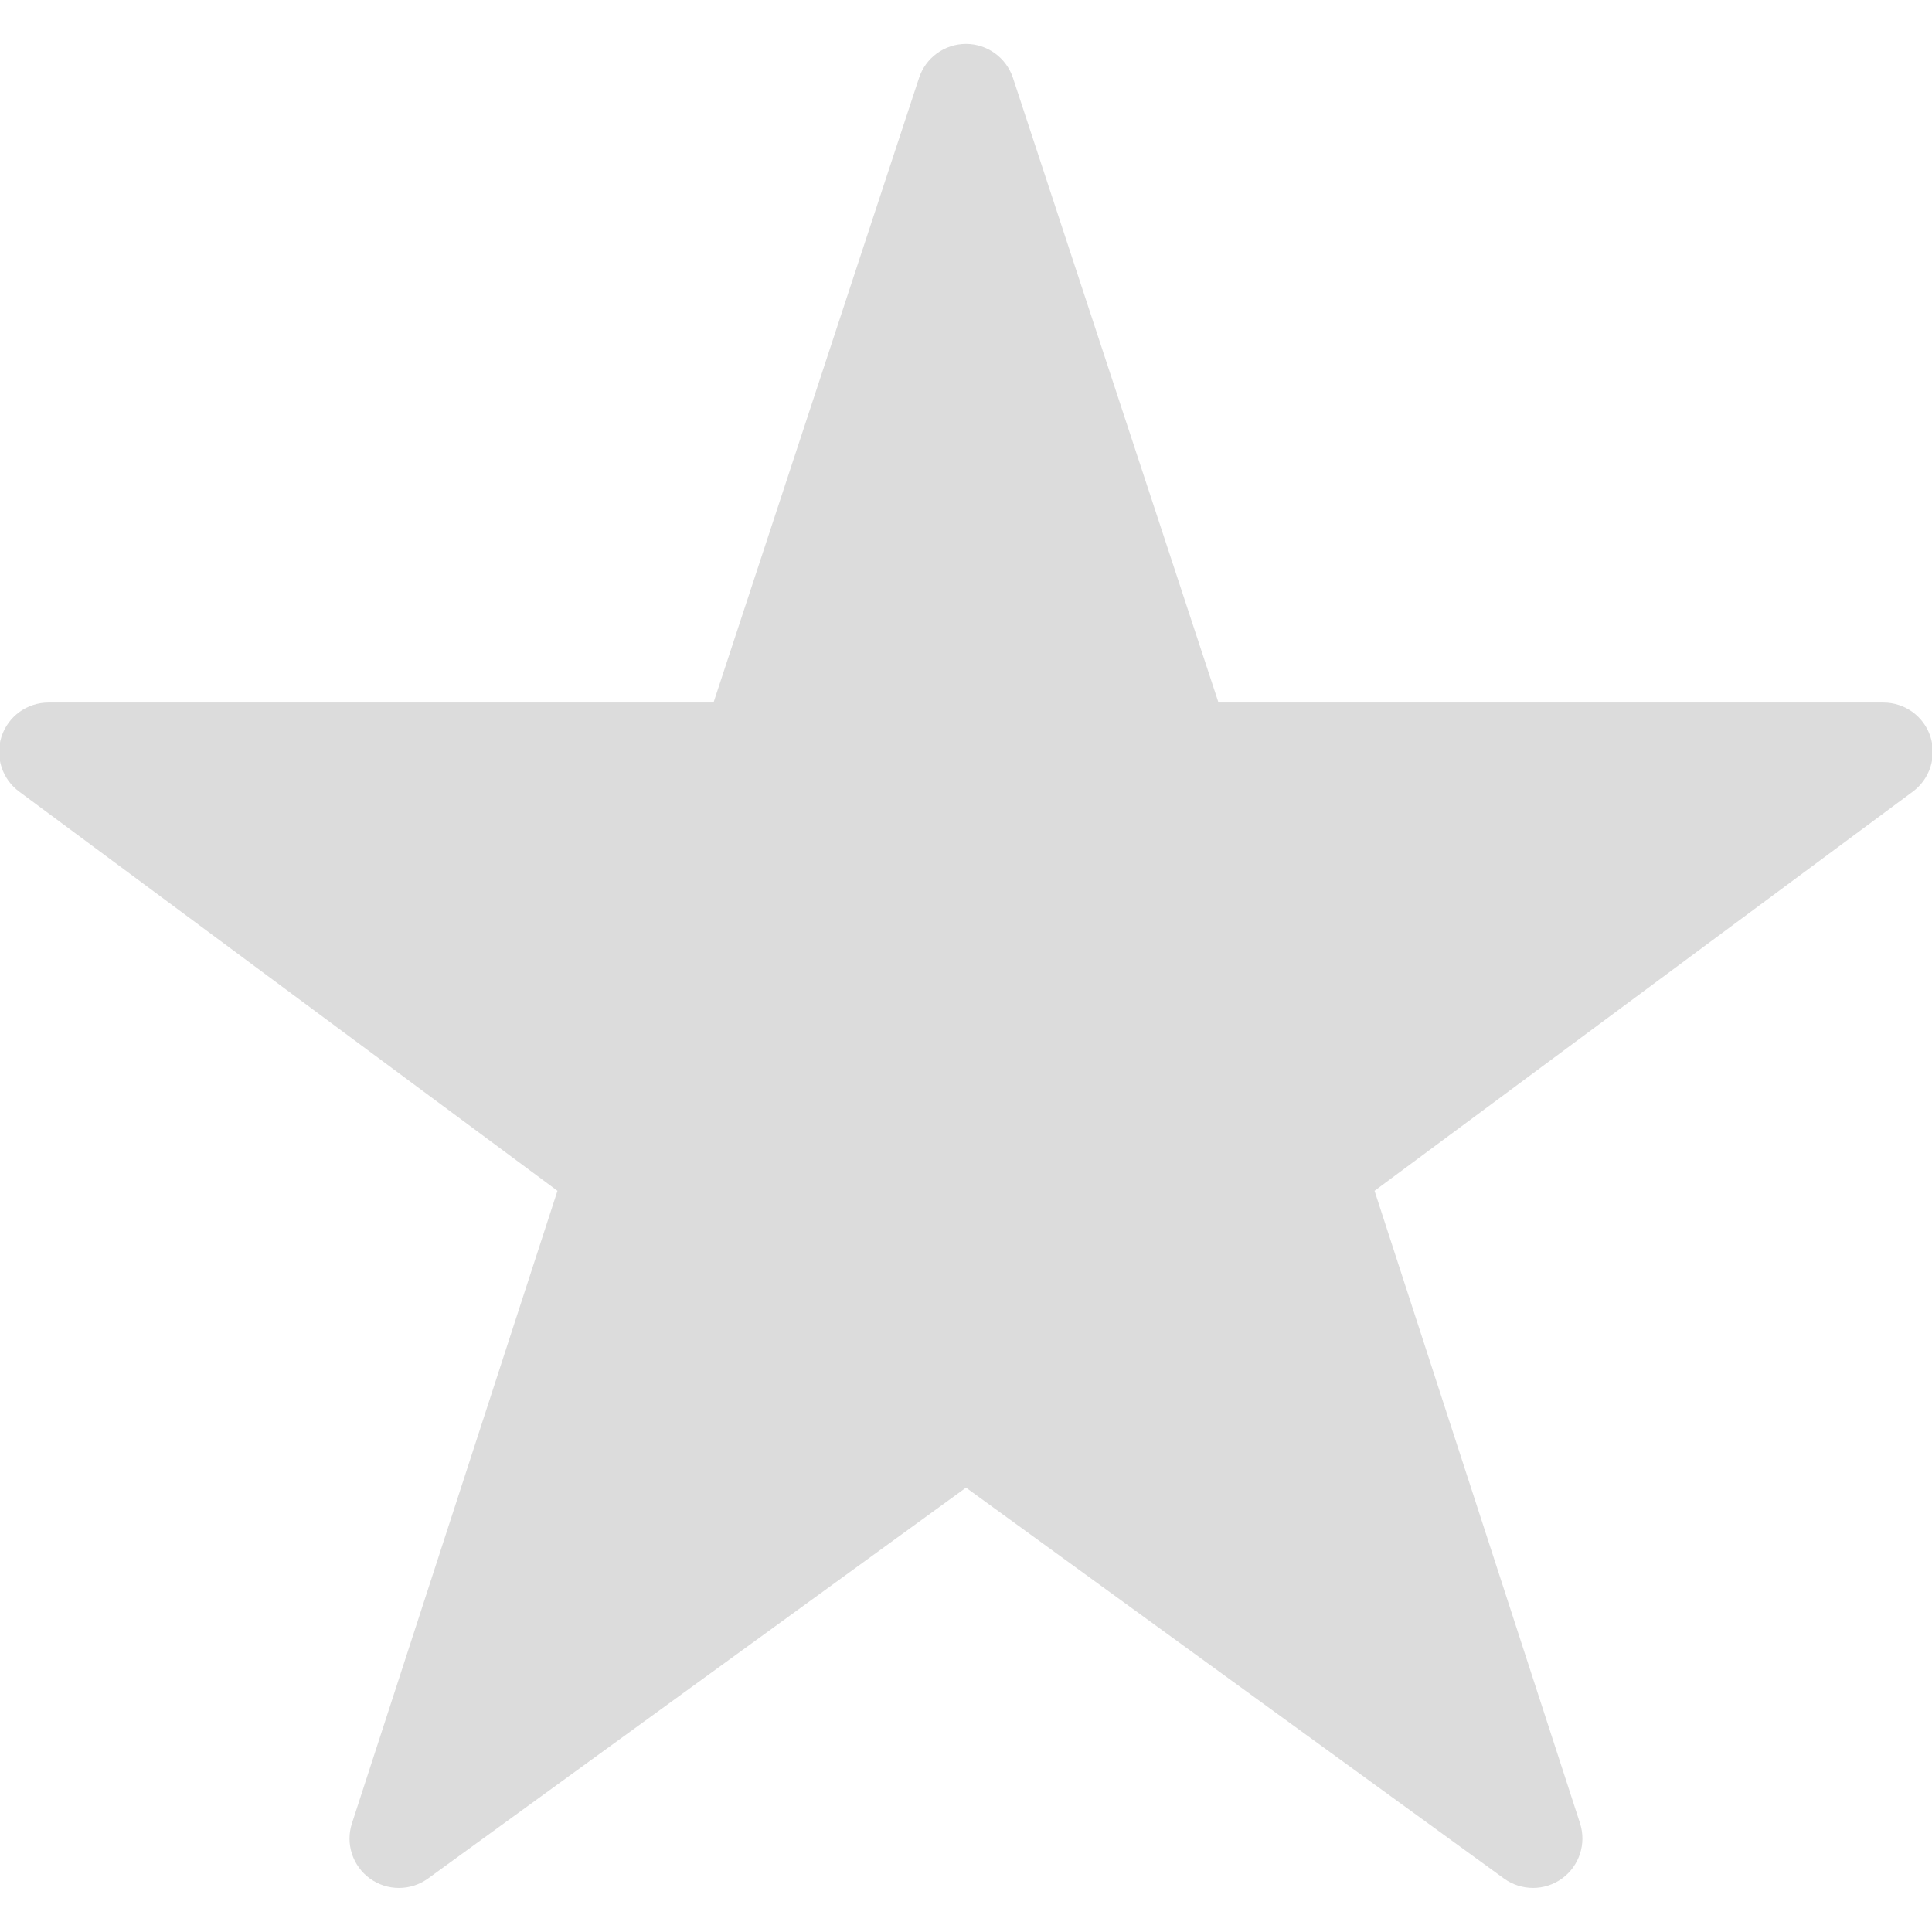
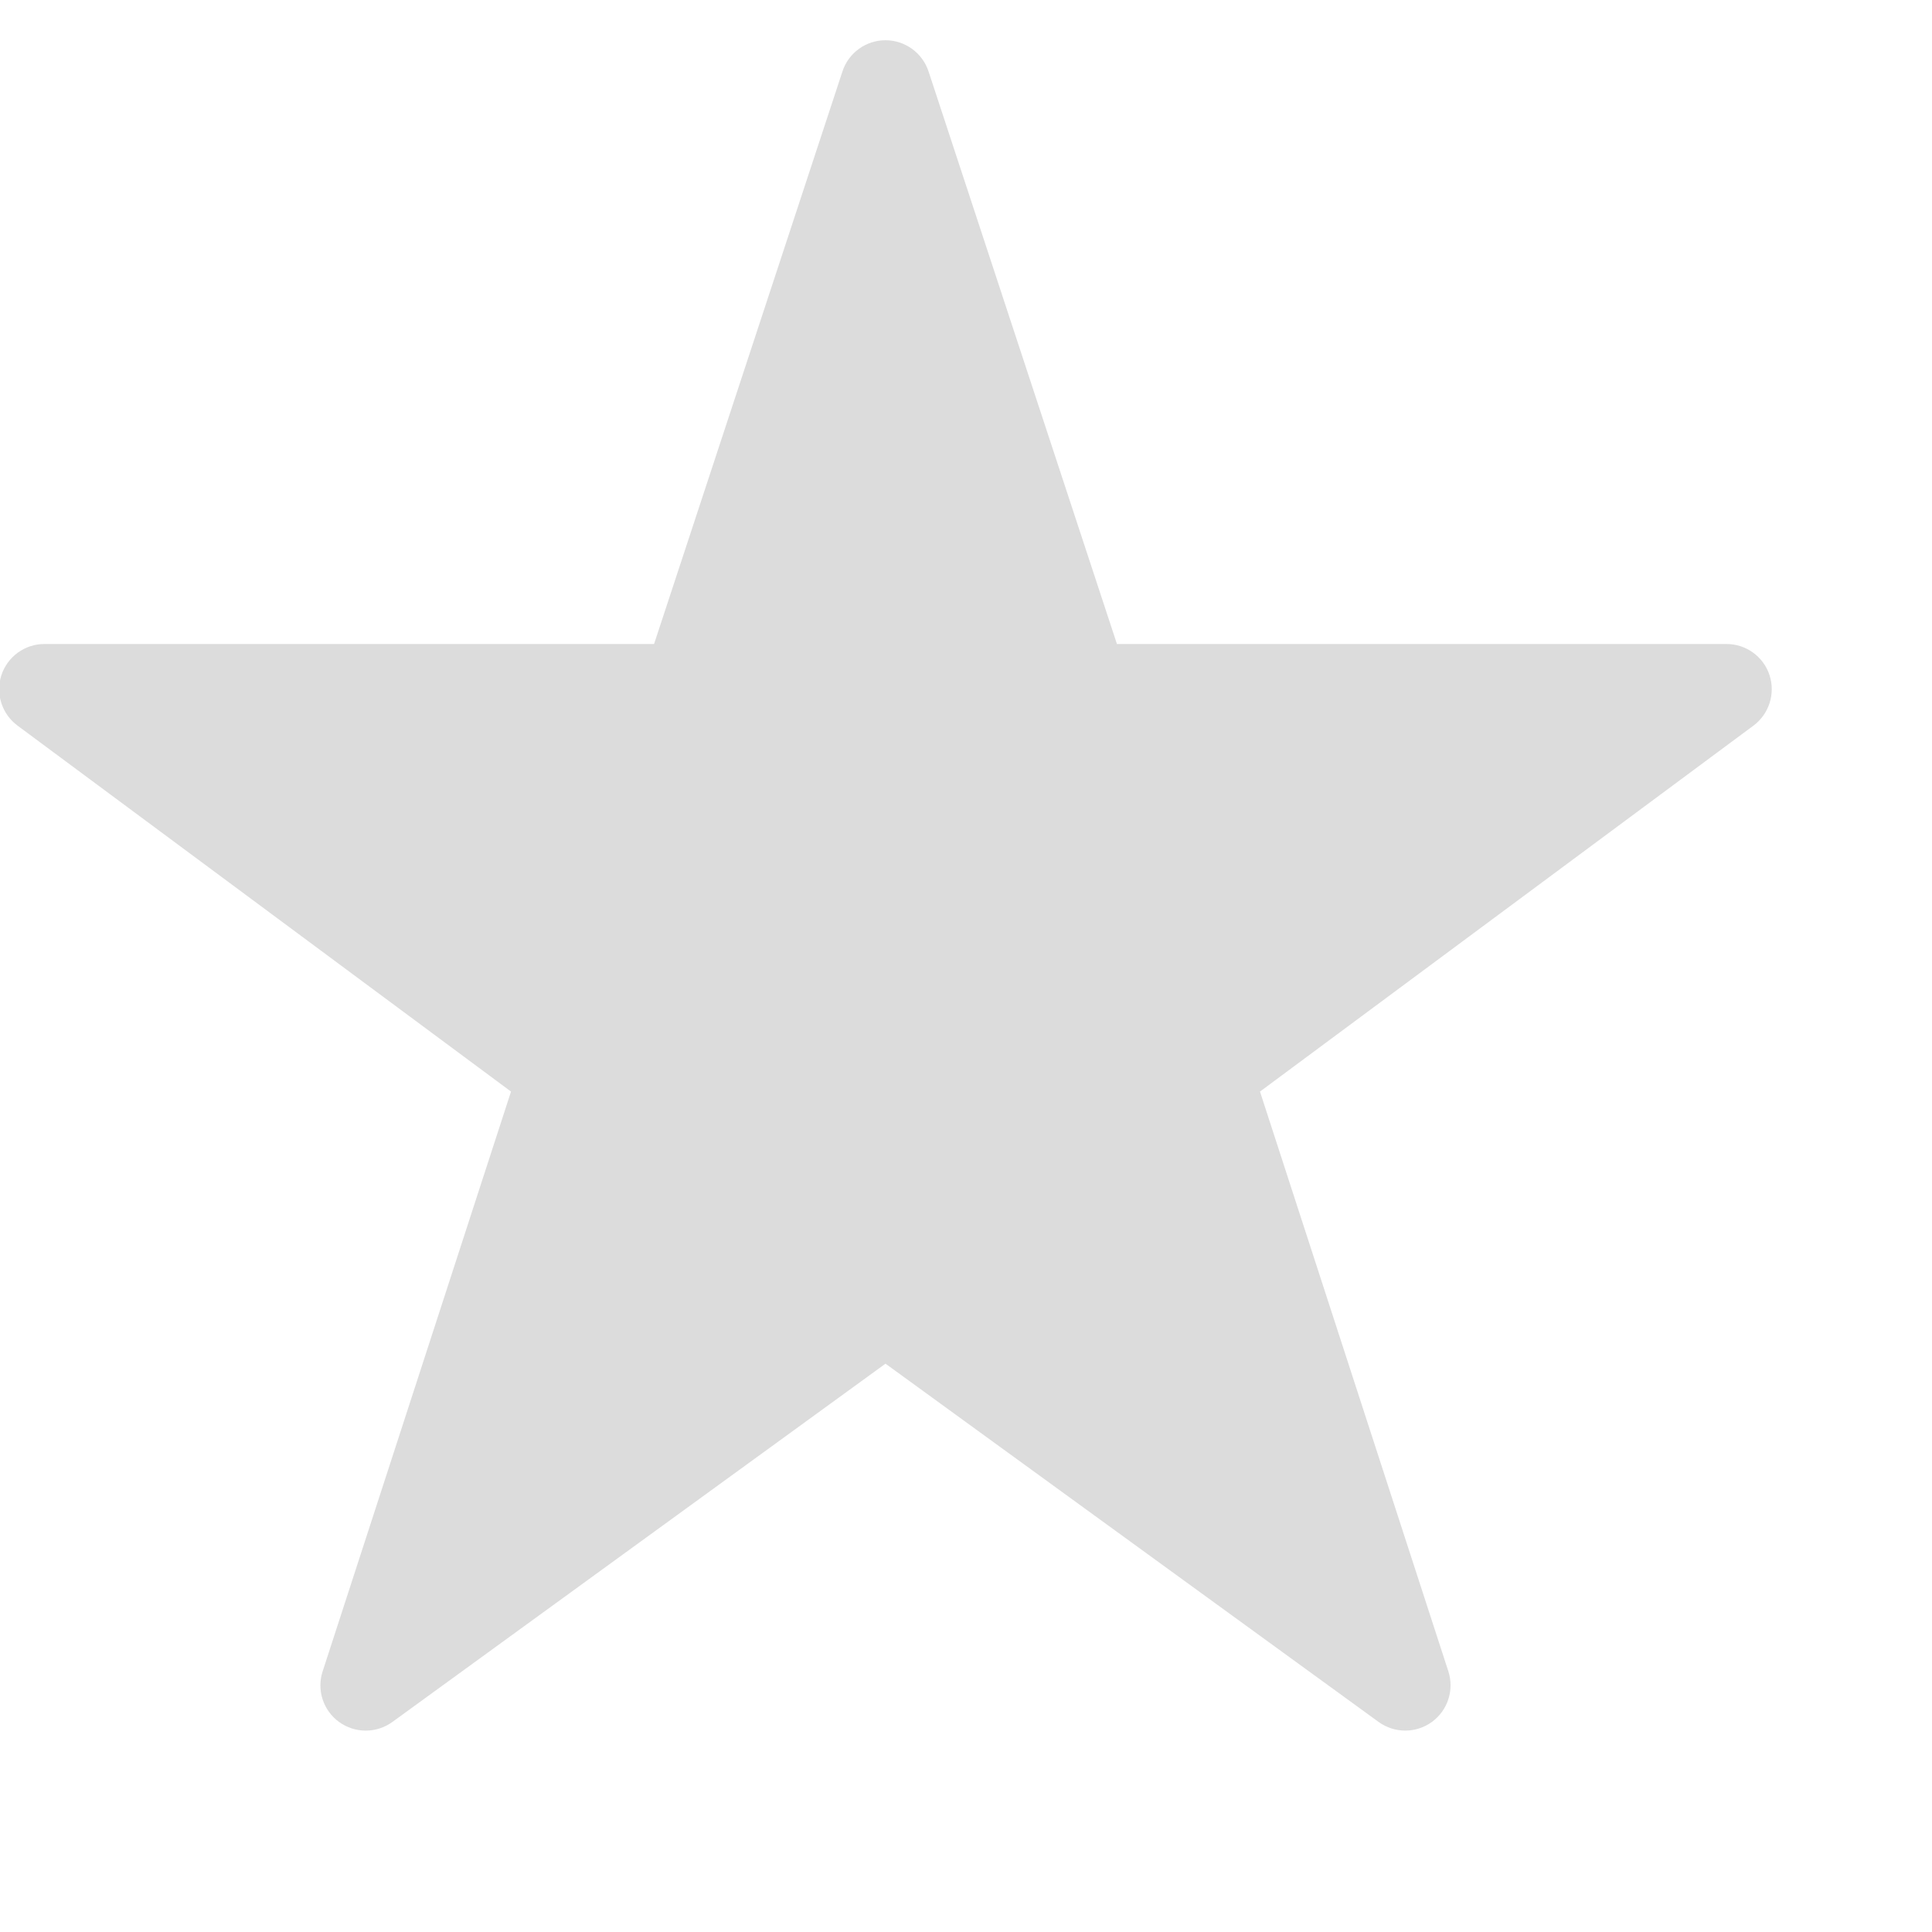
- <svg xmlns="http://www.w3.org/2000/svg" width="22px" height="22px" viewBox="0 0 22 22" version="1.1">
+ <svg xmlns="http://www.w3.org/2000/svg" width="24px" height="24px" viewBox="0 0 24 24" version="1.1">
  <g stroke="none" stroke-width="1" fill="none" fill-rule="evenodd">
    <g transform="translate(-263, -93)">
-       <g>
-         <g>
-           <g transform="translate(36, 36)">
-             <g transform="translate(98, 56)">
-               <g>
-                 <g transform="translate(128, 0)">
-                   <path d="M22.982,9.388 C22.907,9.157 22.691,9 22.447,9 L14.875,9 L12.535,1.888 C12.459,1.657 12.243,1.5 12,1.5 C11.756,1.5 11.54,1.657 11.465,1.888 L9.125,9 L1.552,9 C1.308,9 1.093,9.157 1.017,9.388 C0.942,9.62 1.025,9.874 1.222,10.017 L7.348,14.56 L5.008,21.762 C4.932,21.994 5.015,22.248 5.212,22.391 C5.41,22.534 5.676,22.534 5.874,22.391 L12,17.94 L18.126,22.391 C18.224,22.462 18.341,22.498 18.457,22.498 C18.573,22.498 18.689,22.462 18.787,22.391 C18.984,22.248 19.067,21.994 18.992,21.762 L16.652,14.56 L22.778,10.017 C22.974,9.874 23.057,9.62 22.982,9.388" id="🎨-Icon-Color" fill="#DCDCDC" />
-                   <g stroke-width="1" />
-                 </g>
-               </g>
+       <g transform="translate(36, 36)">
+         <g transform="translate(98, 56)">
+           <g>
+             <g transform="translate(128, 0)">
+               <path d="M22.982,9.388 C22.907,9.157 22.691,9 22.447,9 L14.875,9 L12.535,1.888 C12.459,1.657 12.243,1.5 12,1.5 C11.756,1.5 11.54,1.657 11.465,1.888 L9.125,9 L1.552,9 C1.308,9 1.093,9.157 1.017,9.388 C0.942,9.62 1.025,9.874 1.222,10.017 L7.348,14.56 L5.008,21.762 C4.932,21.994 5.015,22.248 5.212,22.391 C5.41,22.534 5.676,22.534 5.874,22.391 L12,17.94 L18.126,22.391 C18.224,22.462 18.341,22.498 18.457,22.498 C18.573,22.498 18.689,22.462 18.787,22.391 C18.984,22.248 19.067,21.994 18.992,21.762 L16.652,14.56 L22.778,10.017 C22.974,9.874 23.057,9.62 22.982,9.388" id="🎨-Icon-Color" fill="#DCDCDC" />
+               <g stroke-width="1" />
            </g>
          </g>
        </g>
      </g>
    </g>
  </g>
</svg>
